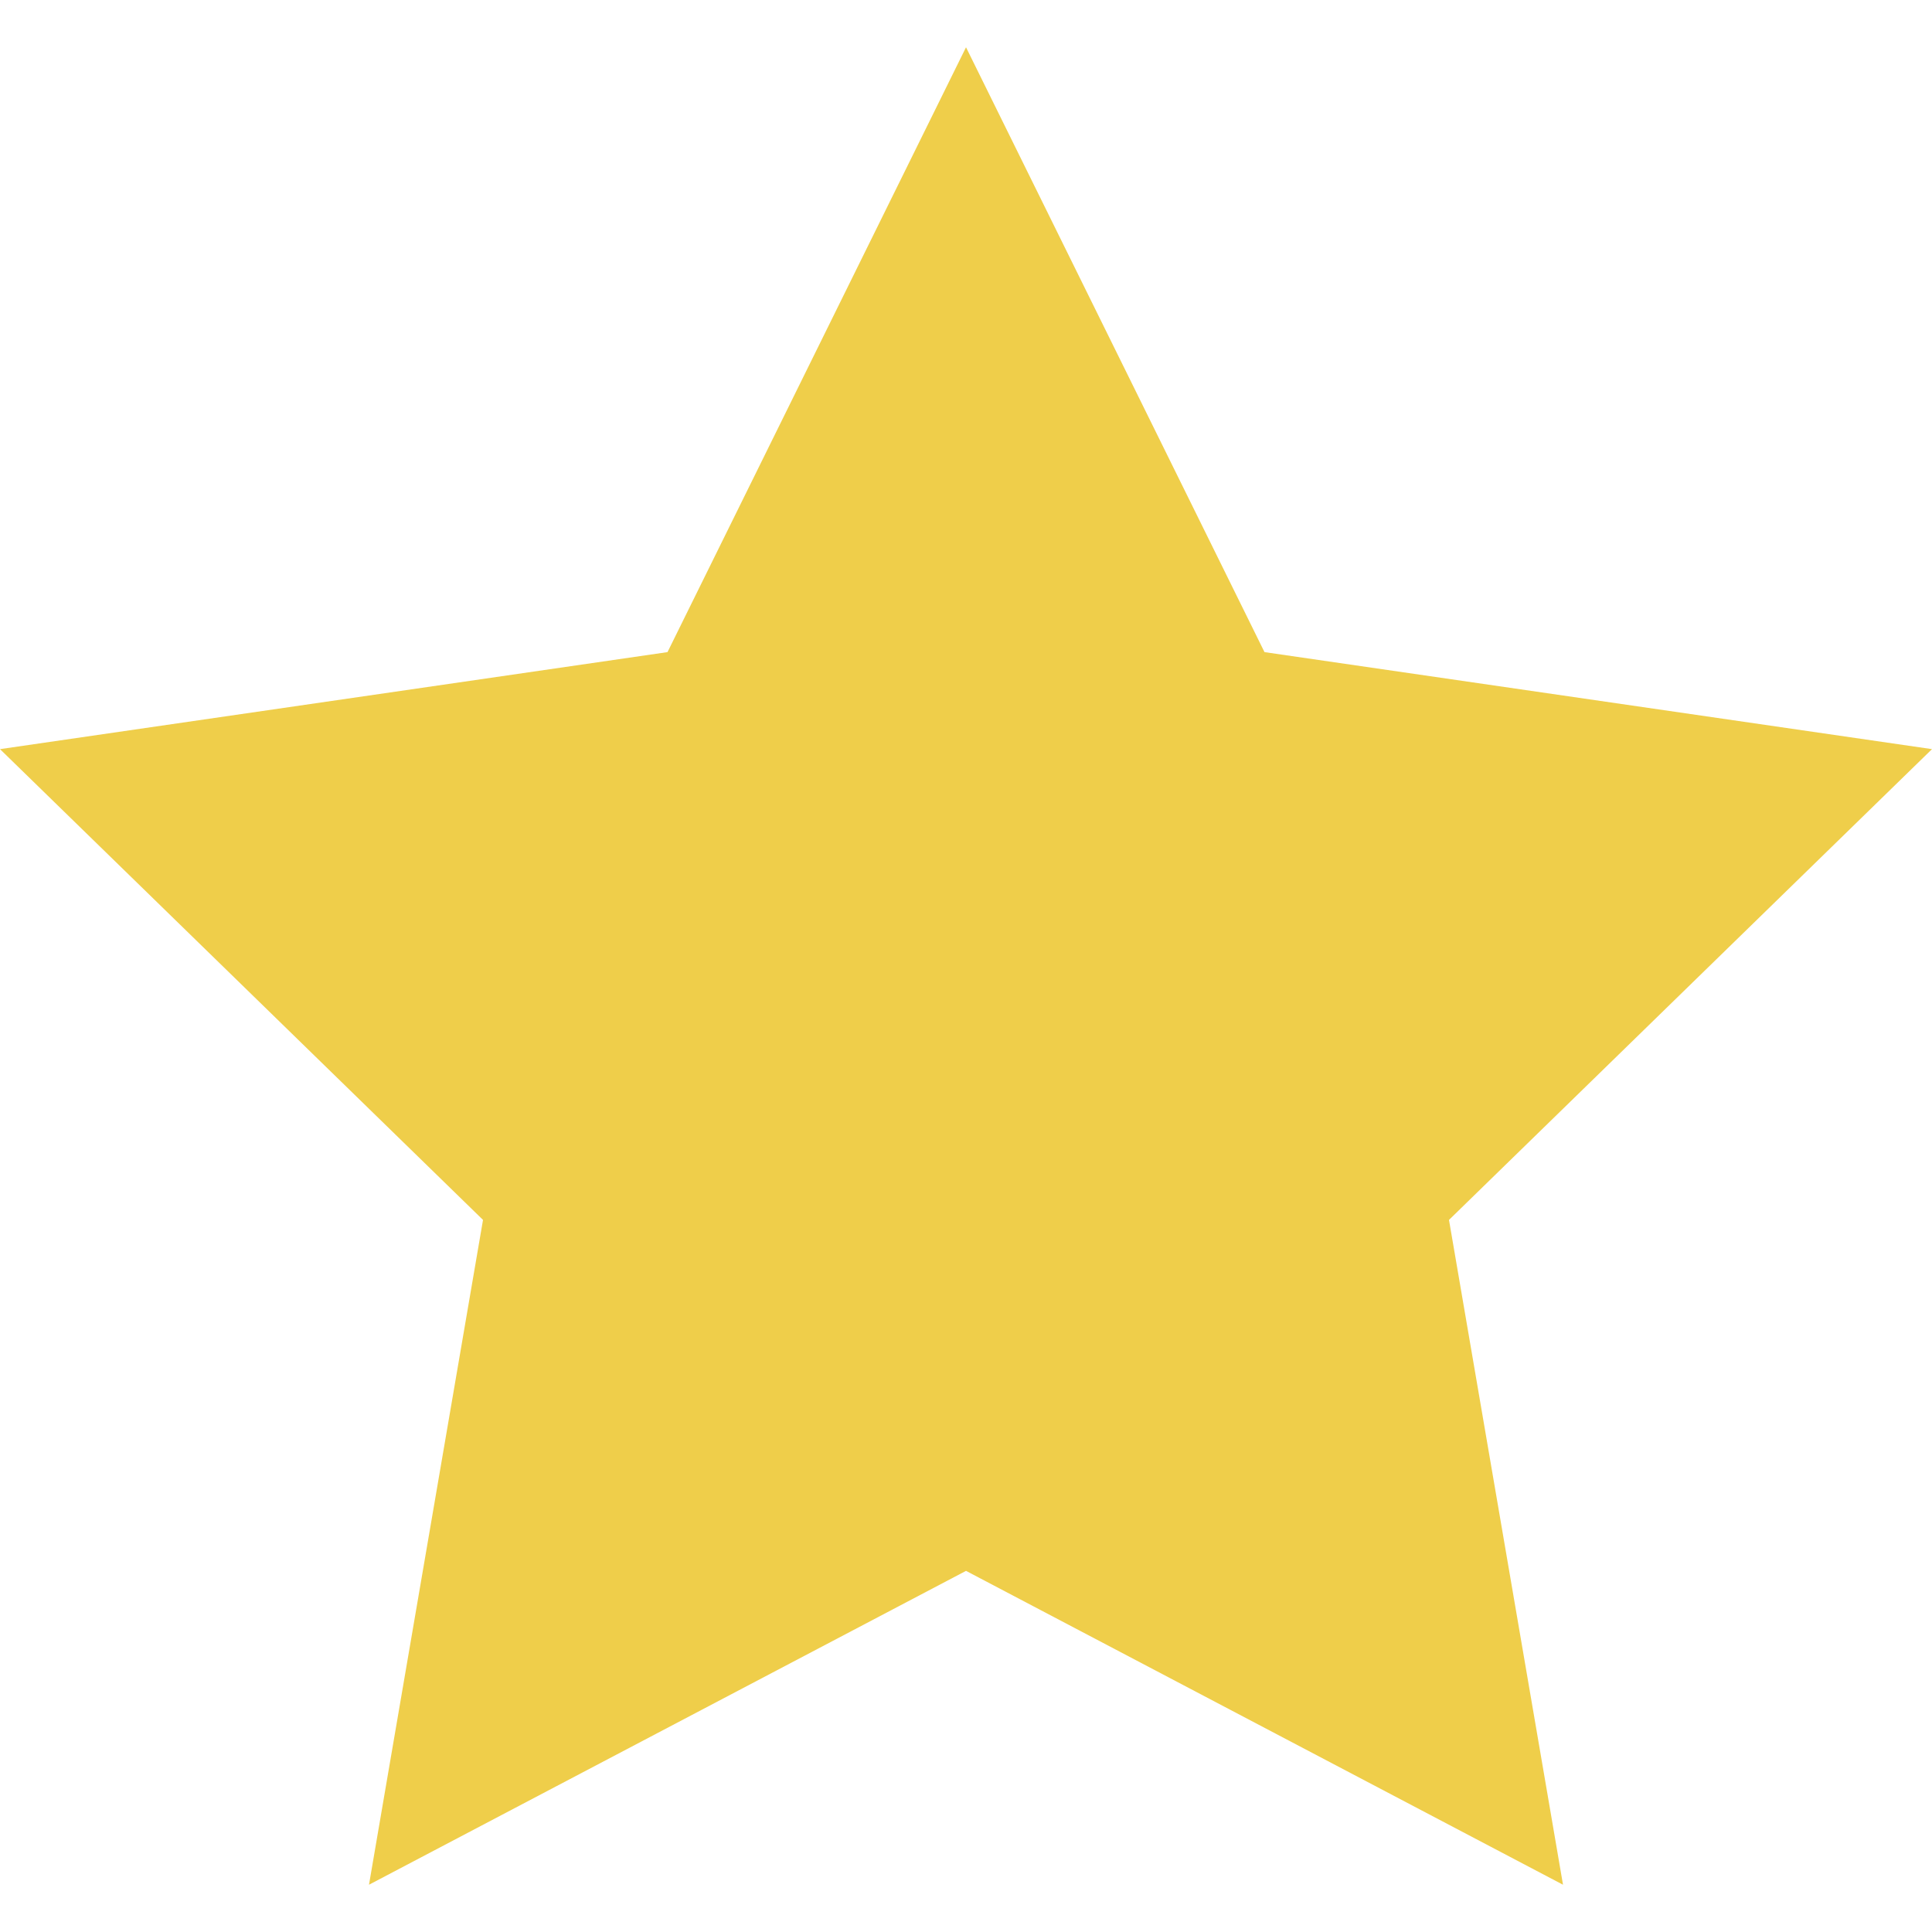
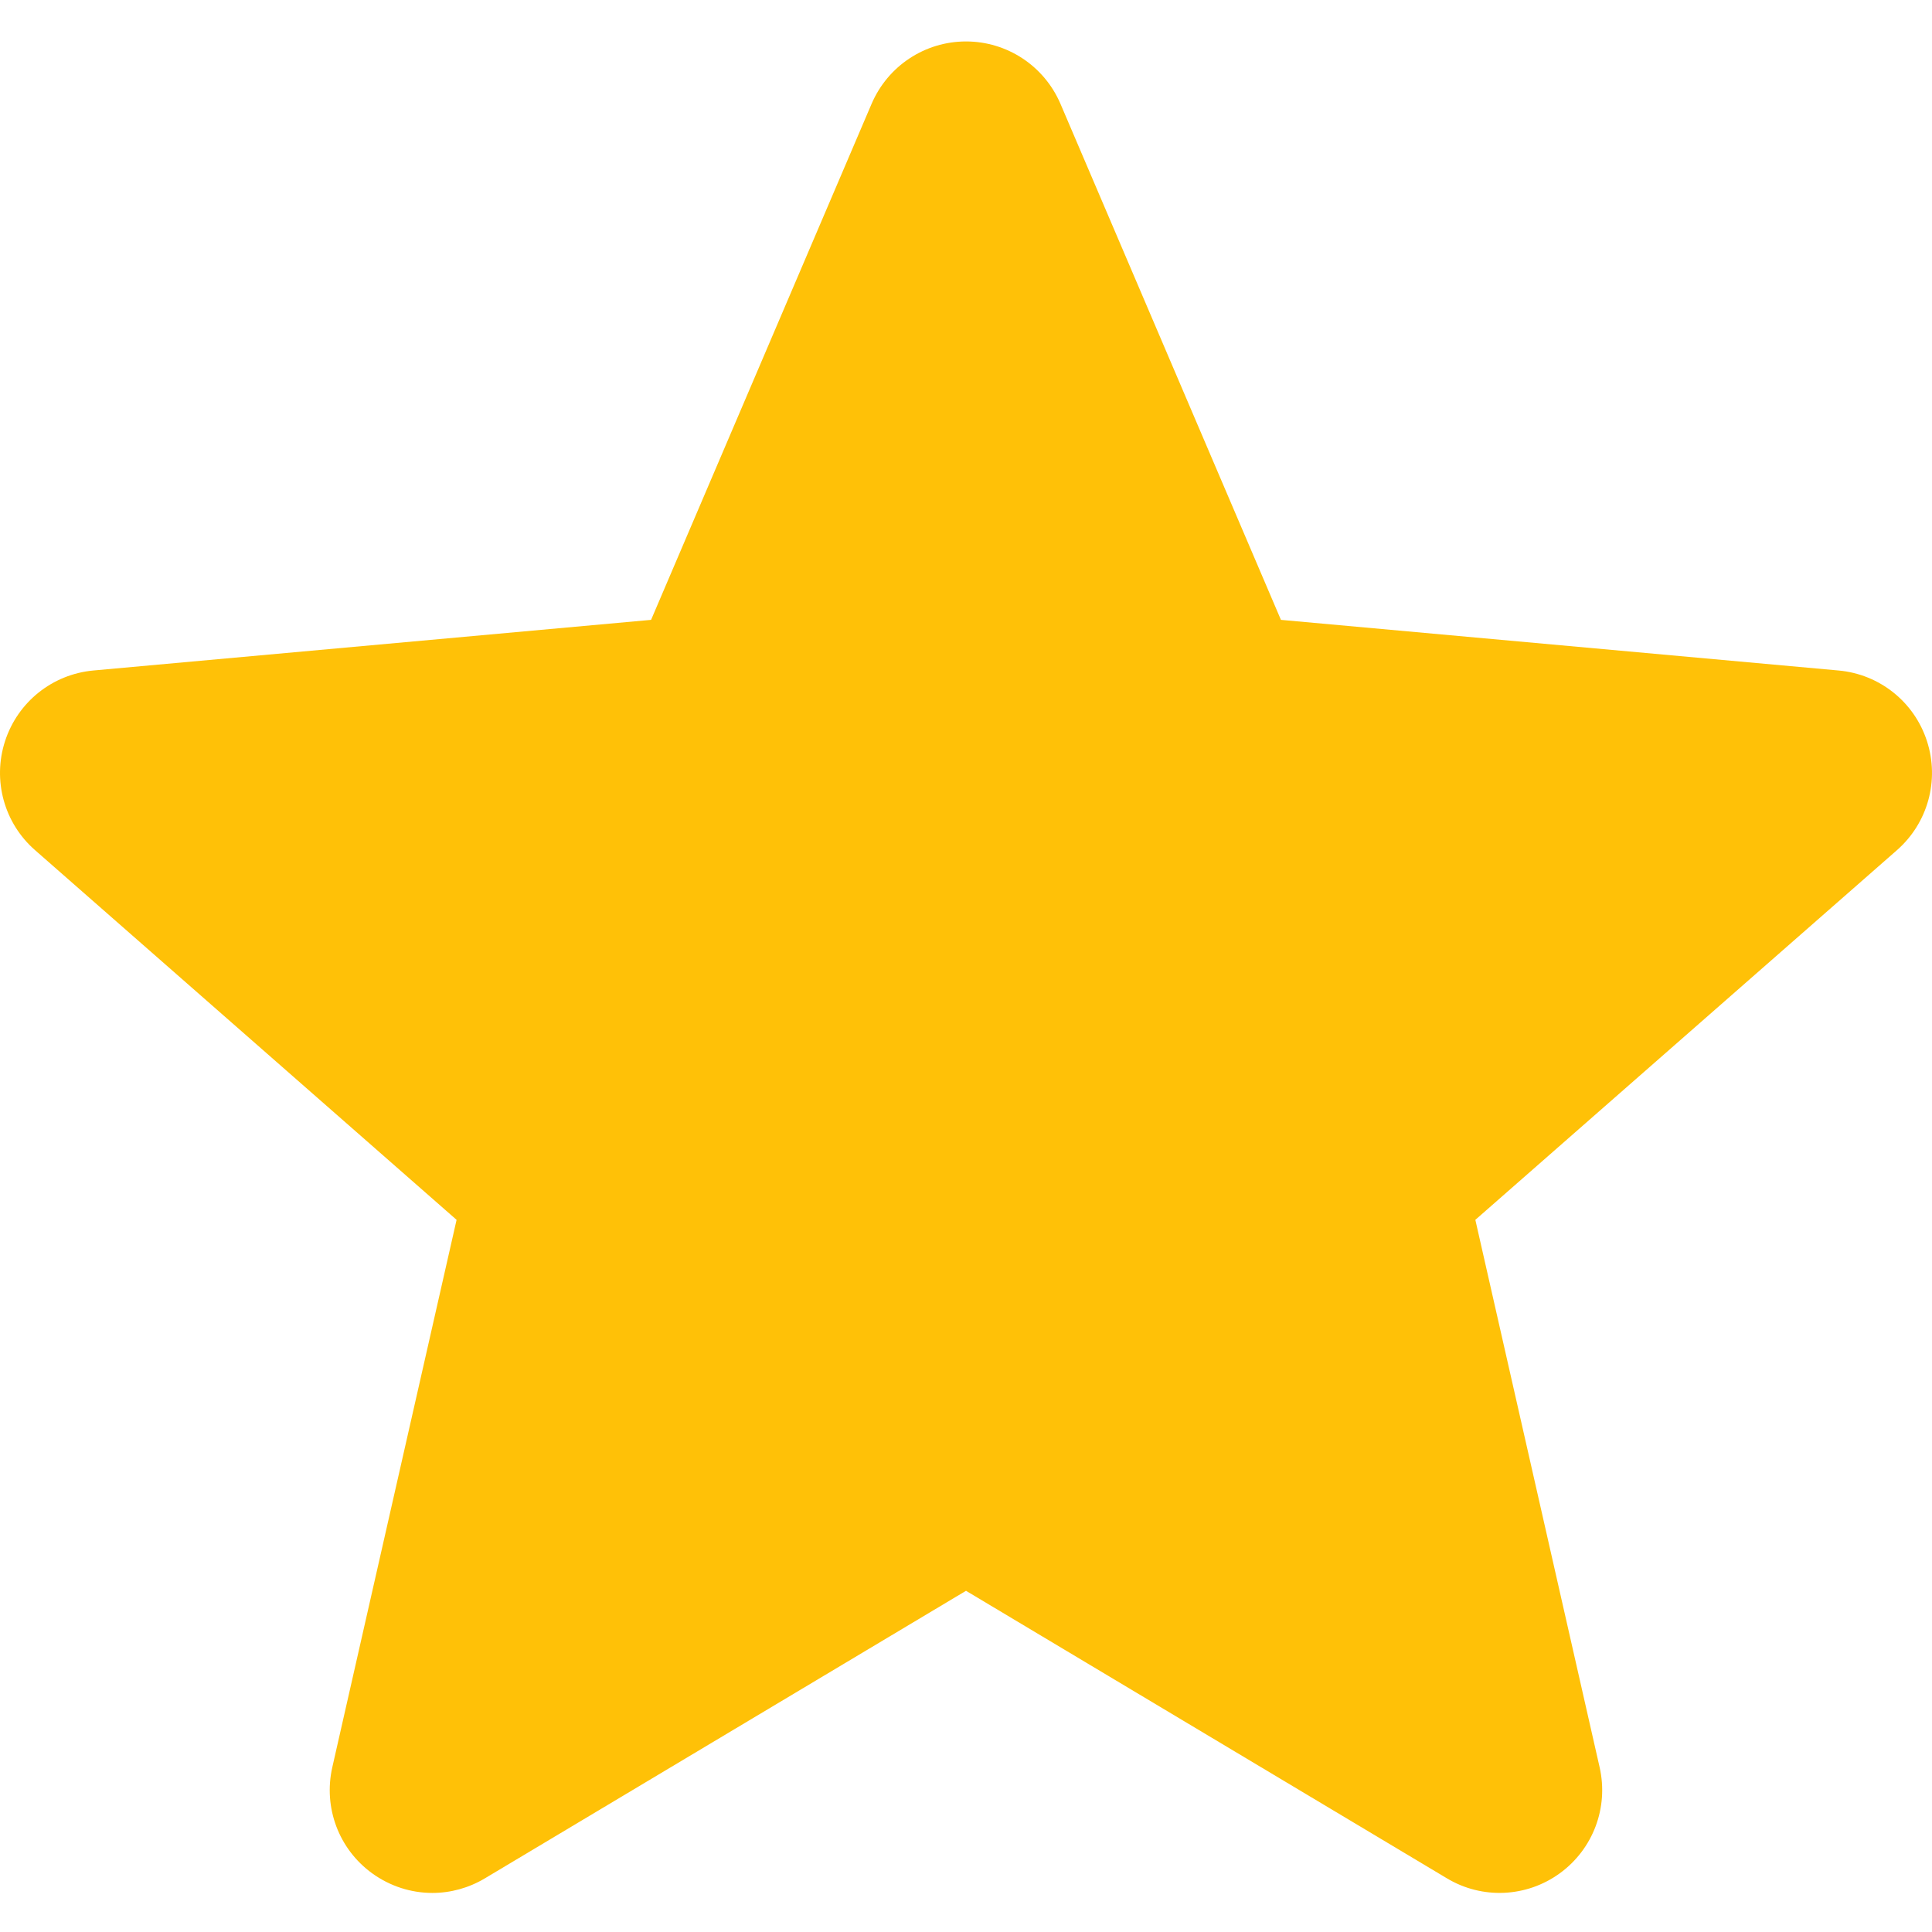
- <svg xmlns="http://www.w3.org/2000/svg" version="1.1" id="Capa_1" x="0px" y="0px" viewBox="0 0 53.867 53.867" style="enable-background:new 0 0 53.867 53.867;" xml:space="preserve">
-   <polygon style="fill:#EFCE4A;" points="26.934,1.318 35.256,18.182 53.867,20.887 40.4,34.013 43.579,52.549 26.934,43.798   10.288,52.549 13.467,34.013 0,20.887 18.611,18.182 " />
-   <g>
- </g>
-   <g>
- </g>
-   <g>
- </g>
-   <g>
- </g>
-   <g>
- </g>
-   <g>
- </g>
-   <g>
- </g>
-   <g>
- </g>
-   <g>
- </g>
-   <g>
- </g>
-   <g>
- </g>
-   <g>
- </g>
-   <g>
- </g>
-   <g>
- </g>
-   <g>
- </g>
+ <svg xmlns="http://www.w3.org/2000/svg" height="511pt" viewBox="0 -10 511.987 511" width="511pt">
+   <path d="m510.652 185.902c-3.352-10.367-12.547-17.73-23.426-18.711l-147.773-13.418-58.434-136.77c-4.309-10.023-14.121-16.512-25.023-16.512s-20.715 6.488-25.023 16.535l-58.434 136.746-147.797 13.418c-10.859 1.004-20.031 8.344-23.402 18.711-3.371 10.367-.258 21.738 7.957 28.906l111.699 97.961-32.938 145.09c-2.41 10.668 1.73 21.695 10.582 28.094 4.758 3.438 10.324 5.188 15.938 5.188 4.84 0 9.641-1.305 13.949-3.883l127.469-76.184 127.422 76.184c9.324 5.609 21.078 5.098 29.91-1.305 8.855-6.418 12.992-17.449 10.582-28.094l-32.938-145.09 111.699-97.941c8.215-7.188 11.352-18.539 7.98-28.926zm0 0" fill="#ffc107" />
</svg>
